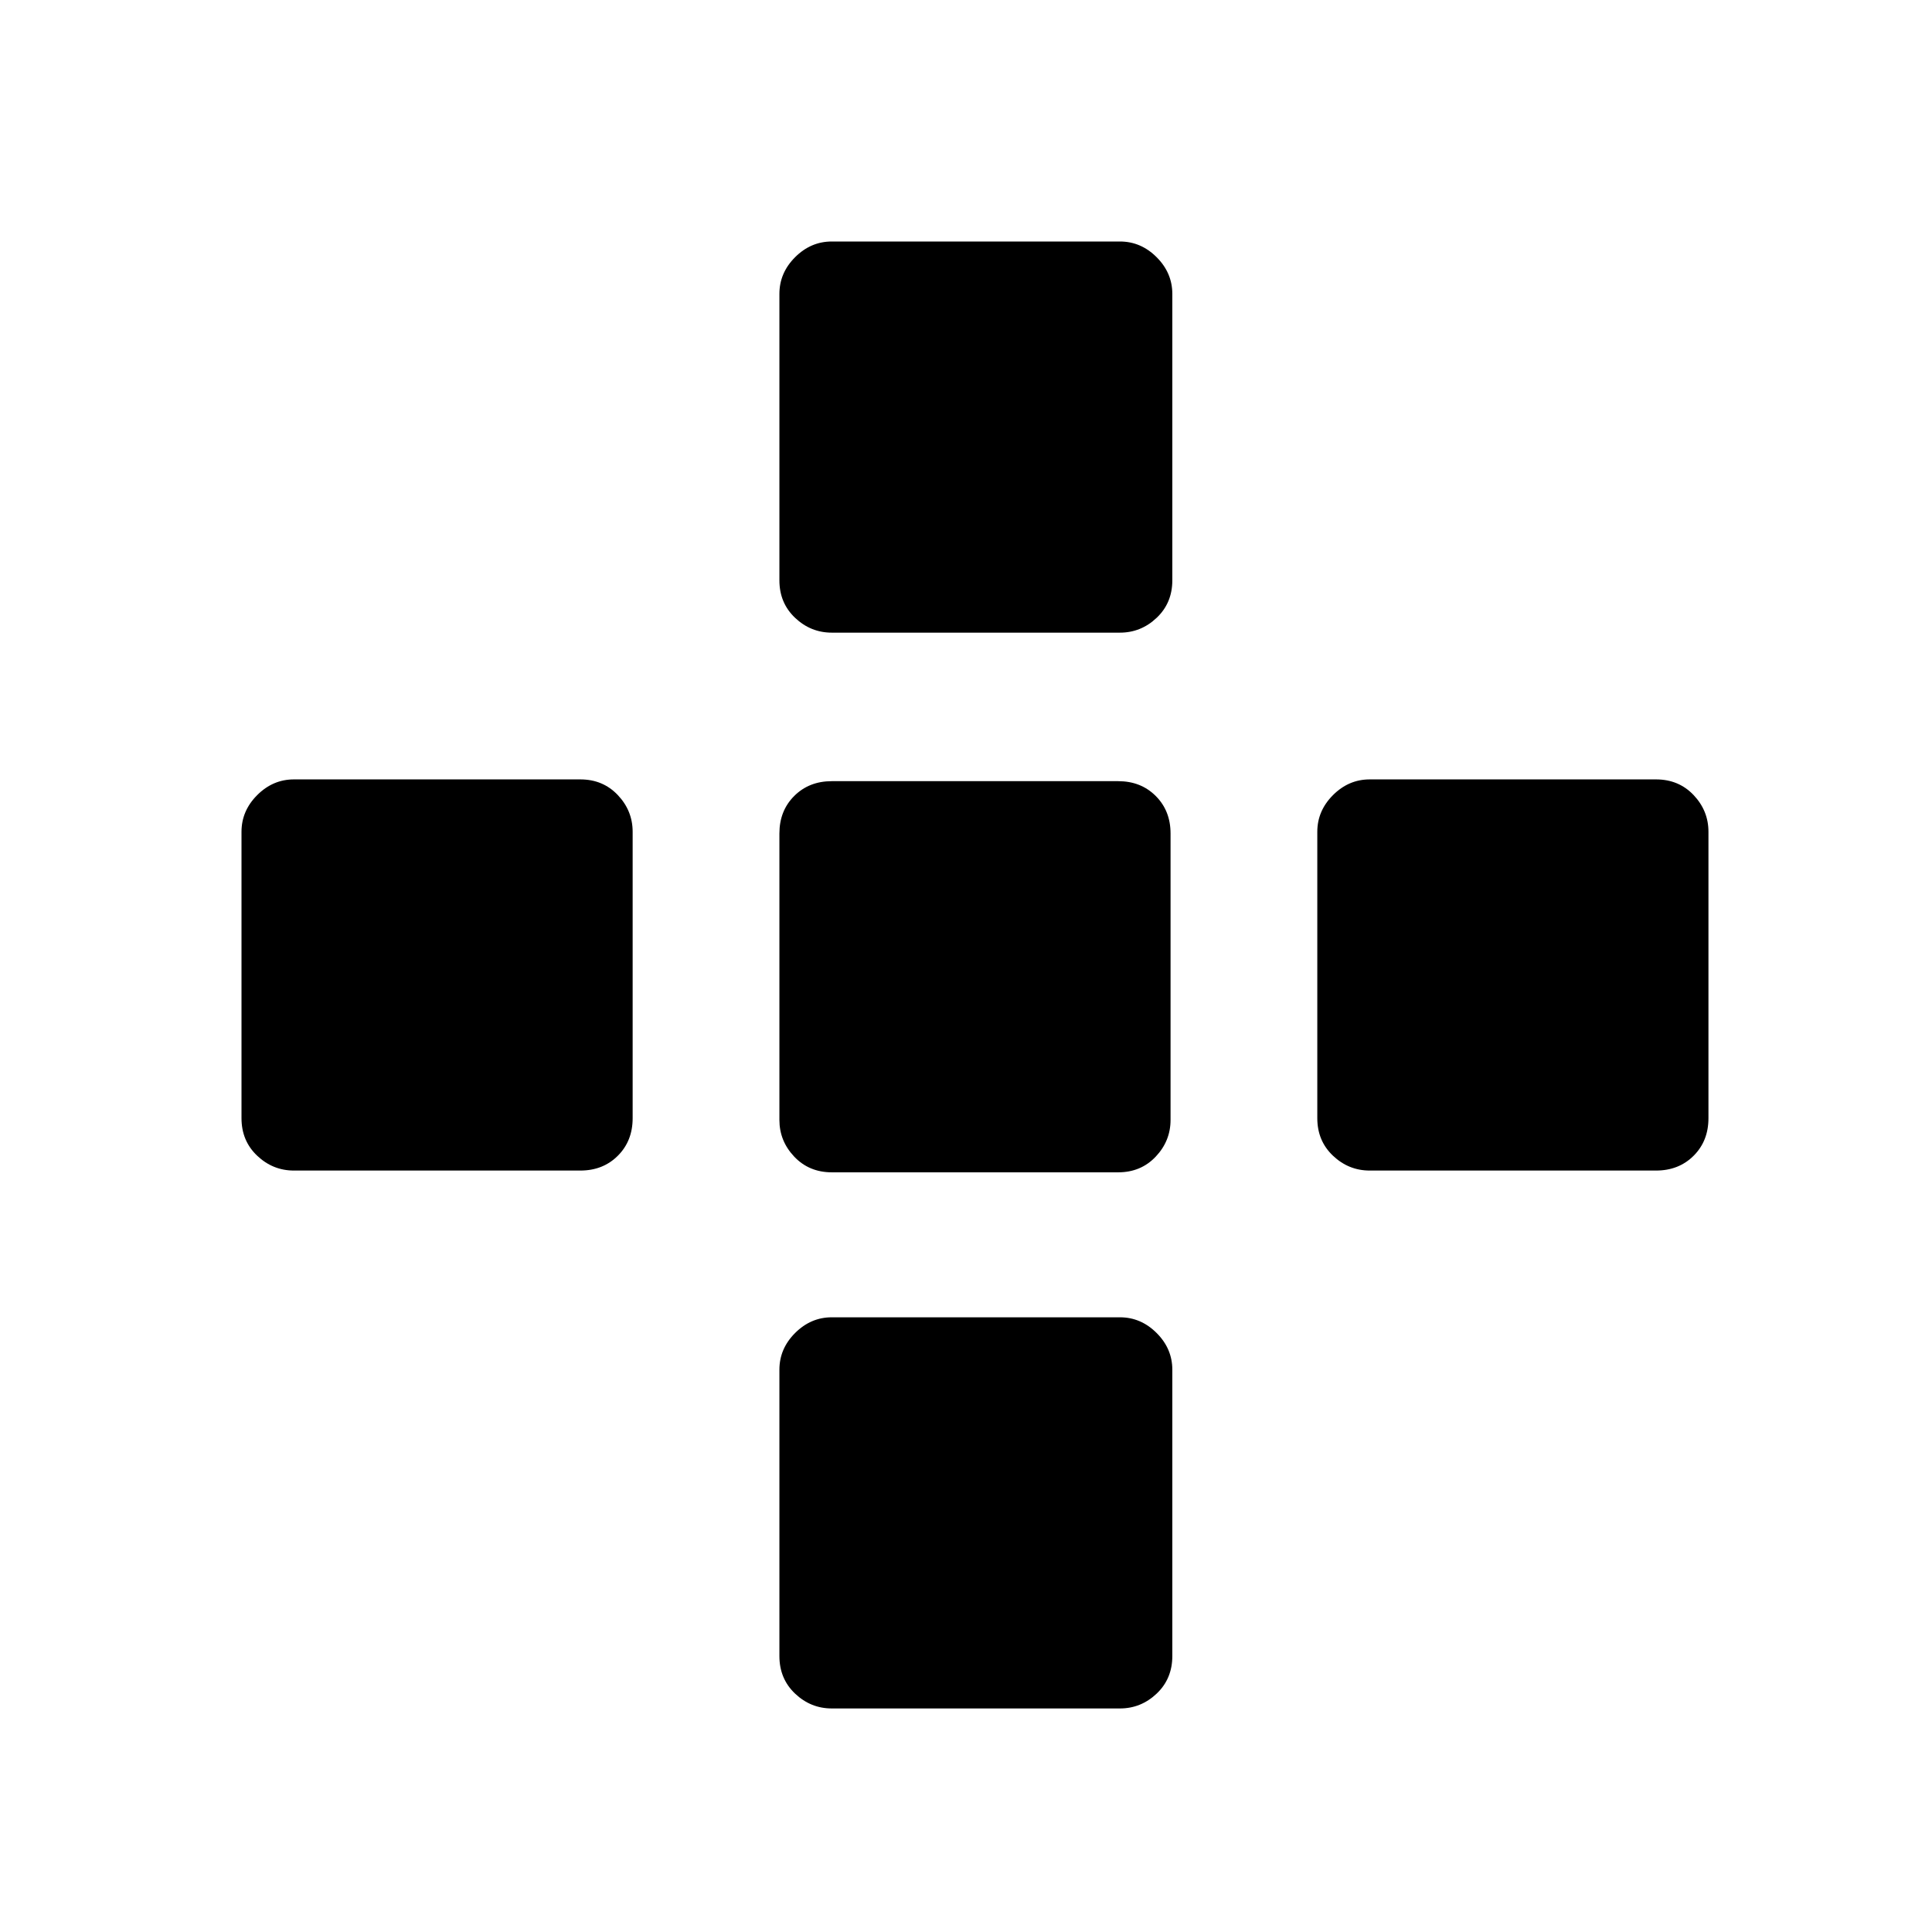
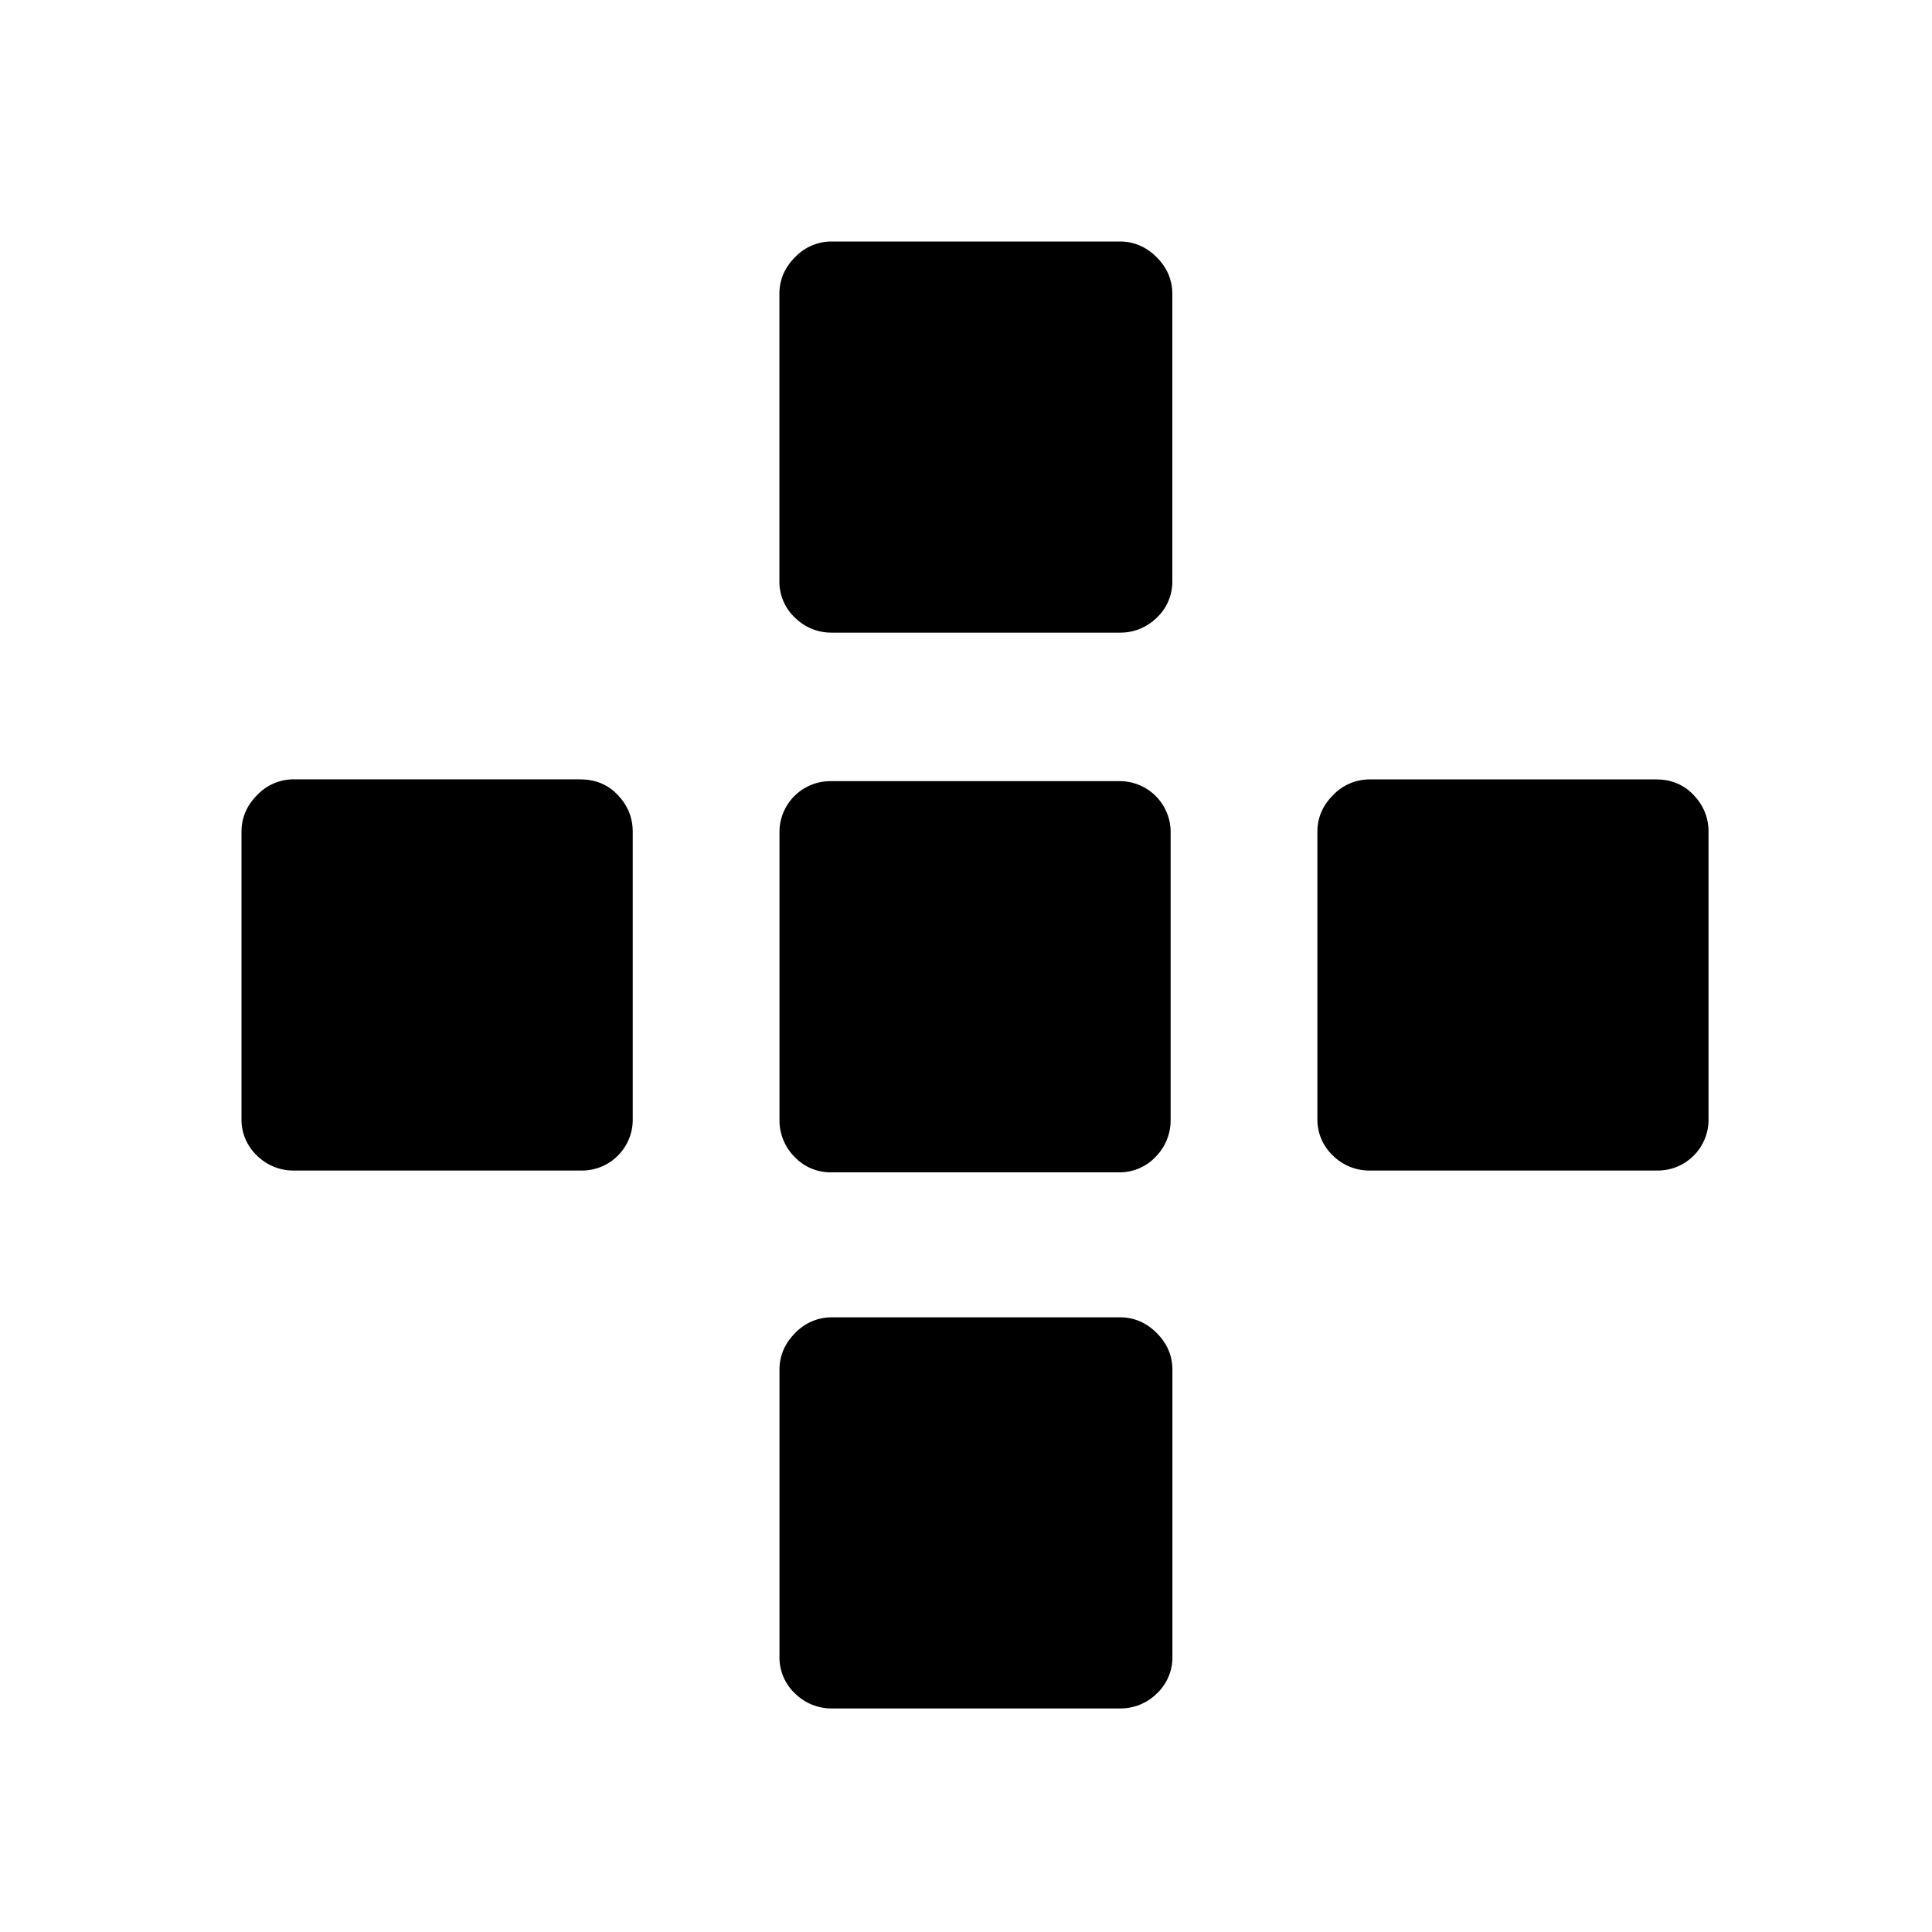
- <svg xmlns="http://www.w3.org/2000/svg" width="24" height="24" viewBox="0 0 24 24" fill="none">
-   <path fill-rule="evenodd" clip-rule="evenodd" d="M13.912 3C14.086 3 14.238 3.065 14.368 3.195C14.498 3.325 14.563 3.477 14.563 3.651V7.209C14.563 7.397 14.498 7.552 14.368 7.675C14.238 7.798 14.086 7.859 13.912 7.859H10.333C10.159 7.859 10.007 7.798 9.877 7.675C9.747 7.552 9.682 7.397 9.682 7.209V3.651C9.682 3.477 9.747 3.325 9.877 3.195C10.007 3.065 10.159 3 10.333 3H13.912ZM7.209 9.682C7.397 9.682 7.552 9.747 7.675 9.877C7.798 10.007 7.859 10.159 7.859 10.333V13.89C7.859 14.079 7.798 14.234 7.675 14.357C7.552 14.48 7.397 14.541 7.209 14.541H3.651C3.477 14.541 3.325 14.48 3.195 14.357C3.065 14.234 3 14.079 3 13.89V10.333C3 10.159 3.065 10.007 3.195 9.877C3.325 9.747 3.477 9.682 3.651 9.682H7.209ZM20.572 9.682C20.76 9.682 20.916 9.747 21.039 9.877C21.162 10.007 21.223 10.159 21.223 10.333V13.89C21.223 14.079 21.162 14.234 21.039 14.357C20.916 14.48 20.76 14.541 20.572 14.541H17.015C16.841 14.541 16.689 14.48 16.559 14.357C16.429 14.234 16.364 14.079 16.364 13.89V10.333C16.364 10.159 16.429 10.007 16.559 9.877C16.689 9.747 16.841 9.682 17.015 9.682H20.572ZM13.89 9.704C14.079 9.704 14.234 9.765 14.357 9.888C14.48 10.011 14.541 10.166 14.541 10.354V13.912C14.541 14.086 14.48 14.238 14.357 14.368C14.234 14.498 14.079 14.563 13.89 14.563H10.333C10.145 14.563 9.989 14.498 9.866 14.368C9.743 14.238 9.682 14.086 9.682 13.912V10.354C9.682 10.166 9.743 10.011 9.866 9.888C9.989 9.765 10.145 9.704 10.333 9.704H13.89ZM13.912 16.364C14.086 16.364 14.238 16.429 14.368 16.559C14.498 16.689 14.563 16.841 14.563 17.015V20.572C14.563 20.76 14.498 20.916 14.368 21.039C14.238 21.162 14.086 21.223 13.912 21.223H10.333C10.159 21.223 10.007 21.162 9.877 21.039C9.747 20.916 9.682 20.76 9.682 20.572V17.015C9.682 16.841 9.747 16.689 9.877 16.559C10.007 16.429 10.159 16.364 10.333 16.364H13.912Z" fill="currentColor" />
+ <svg xmlns="http://www.w3.org/2000/svg" viewBox="0 0 24 24" fill="none">
+   <path fill-rule="evenodd" clip-rule="evenodd" d="M13.912 3c.174 0 .326.065.456.195s.195.282.195.456v3.558a.614.614 0 0 1-.195.466.643.643 0 0 1-.456.184h-3.58a.643.643 0 0 1-.455-.184.614.614 0 0 1-.195-.466V3.65c0-.174.065-.326.195-.456A.624.624 0 0 1 10.333 3h3.58ZM7.21 9.682c.188 0 .343.065.466.195s.184.282.184.456v3.557a.632.632 0 0 1-.65.651H3.65a.642.642 0 0 1-.456-.184A.614.614 0 0 1 3 13.89v-3.558c0-.174.065-.326.195-.456a.624.624 0 0 1 .456-.195h3.558Zm13.363 0c.188 0 .344.065.467.195.123.13.184.282.184.456v3.557a.632.632 0 0 1-.65.651h-3.558a.642.642 0 0 1-.456-.184.614.614 0 0 1-.195-.466v-3.558c0-.174.065-.326.195-.456a.624.624 0 0 1 .456-.195h3.557Zm-6.681.022a.632.632 0 0 1 .65.65v3.558a.643.643 0 0 1-.184.456.614.614 0 0 1-.466.195h-3.558a.614.614 0 0 1-.467-.195.643.643 0 0 1-.184-.456v-3.558a.632.632 0 0 1 .65-.65h3.558Zm.021 6.66c.174 0 .326.065.456.195s.195.282.195.456v3.557a.614.614 0 0 1-.195.467.643.643 0 0 1-.456.184h-3.58a.642.642 0 0 1-.455-.184.614.614 0 0 1-.195-.467v-3.557c0-.174.065-.326.195-.456a.624.624 0 0 1 .456-.195h3.58Z" fill="currentColor" />
</svg>
